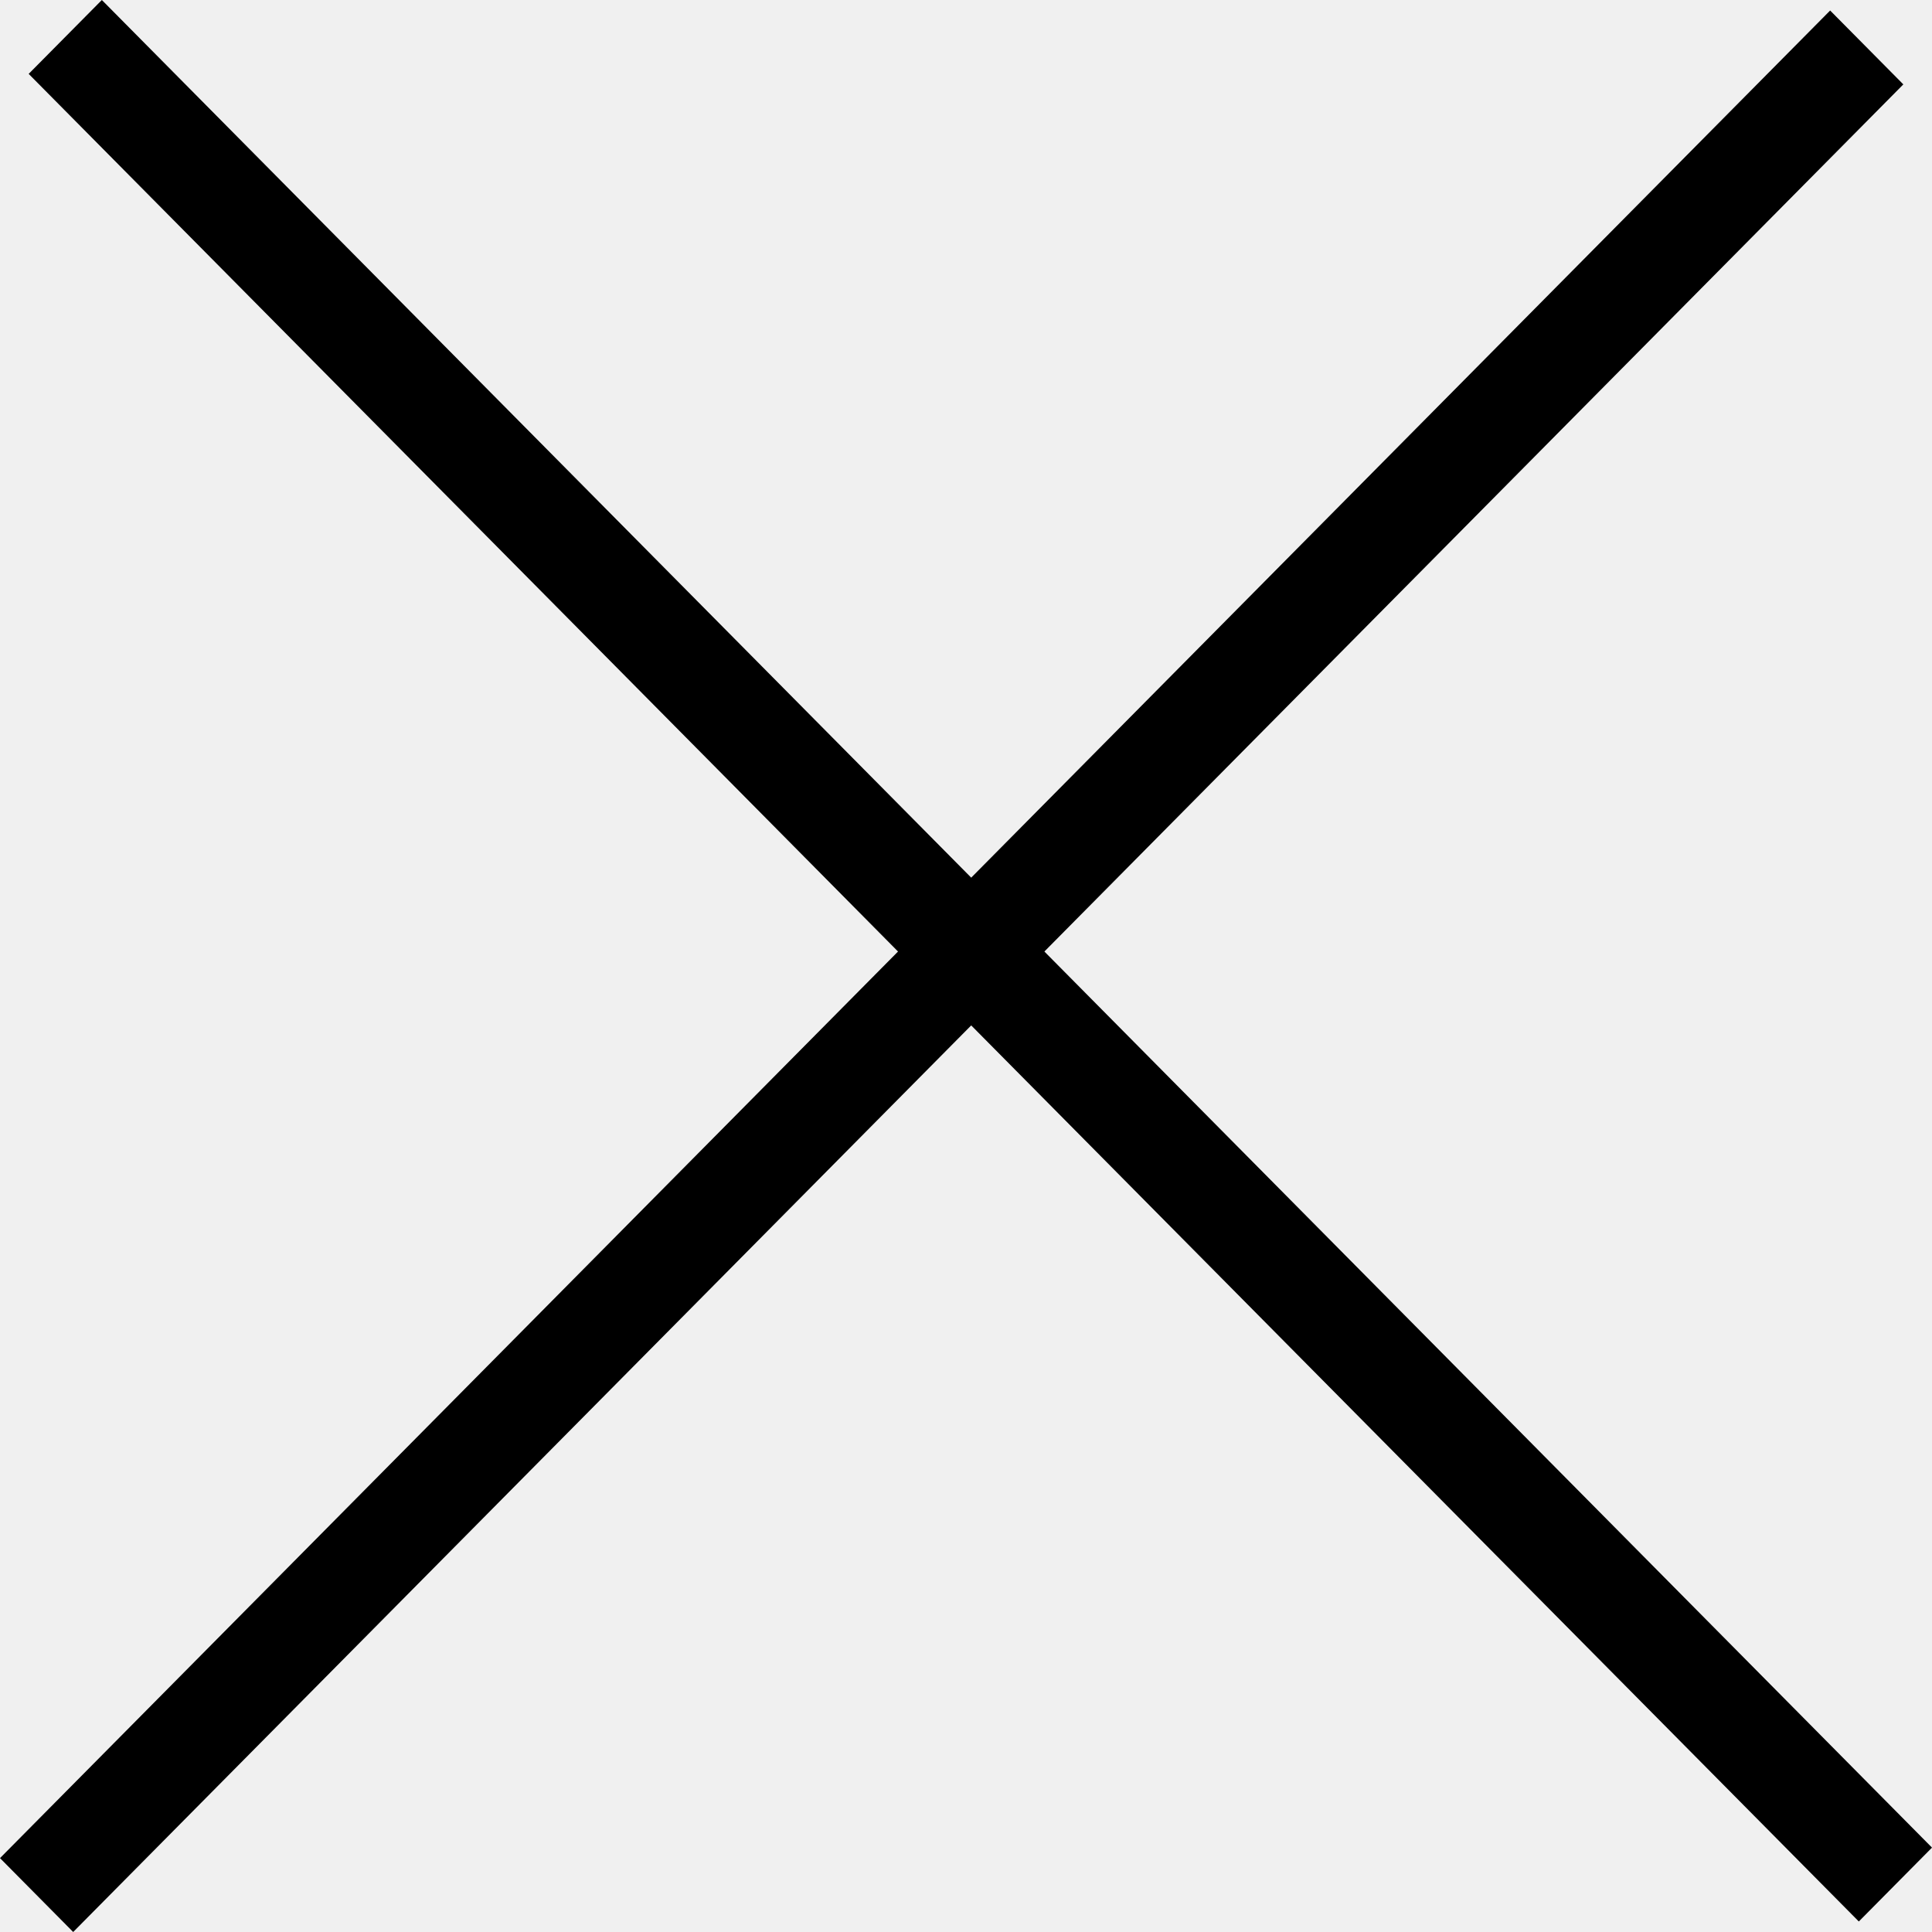
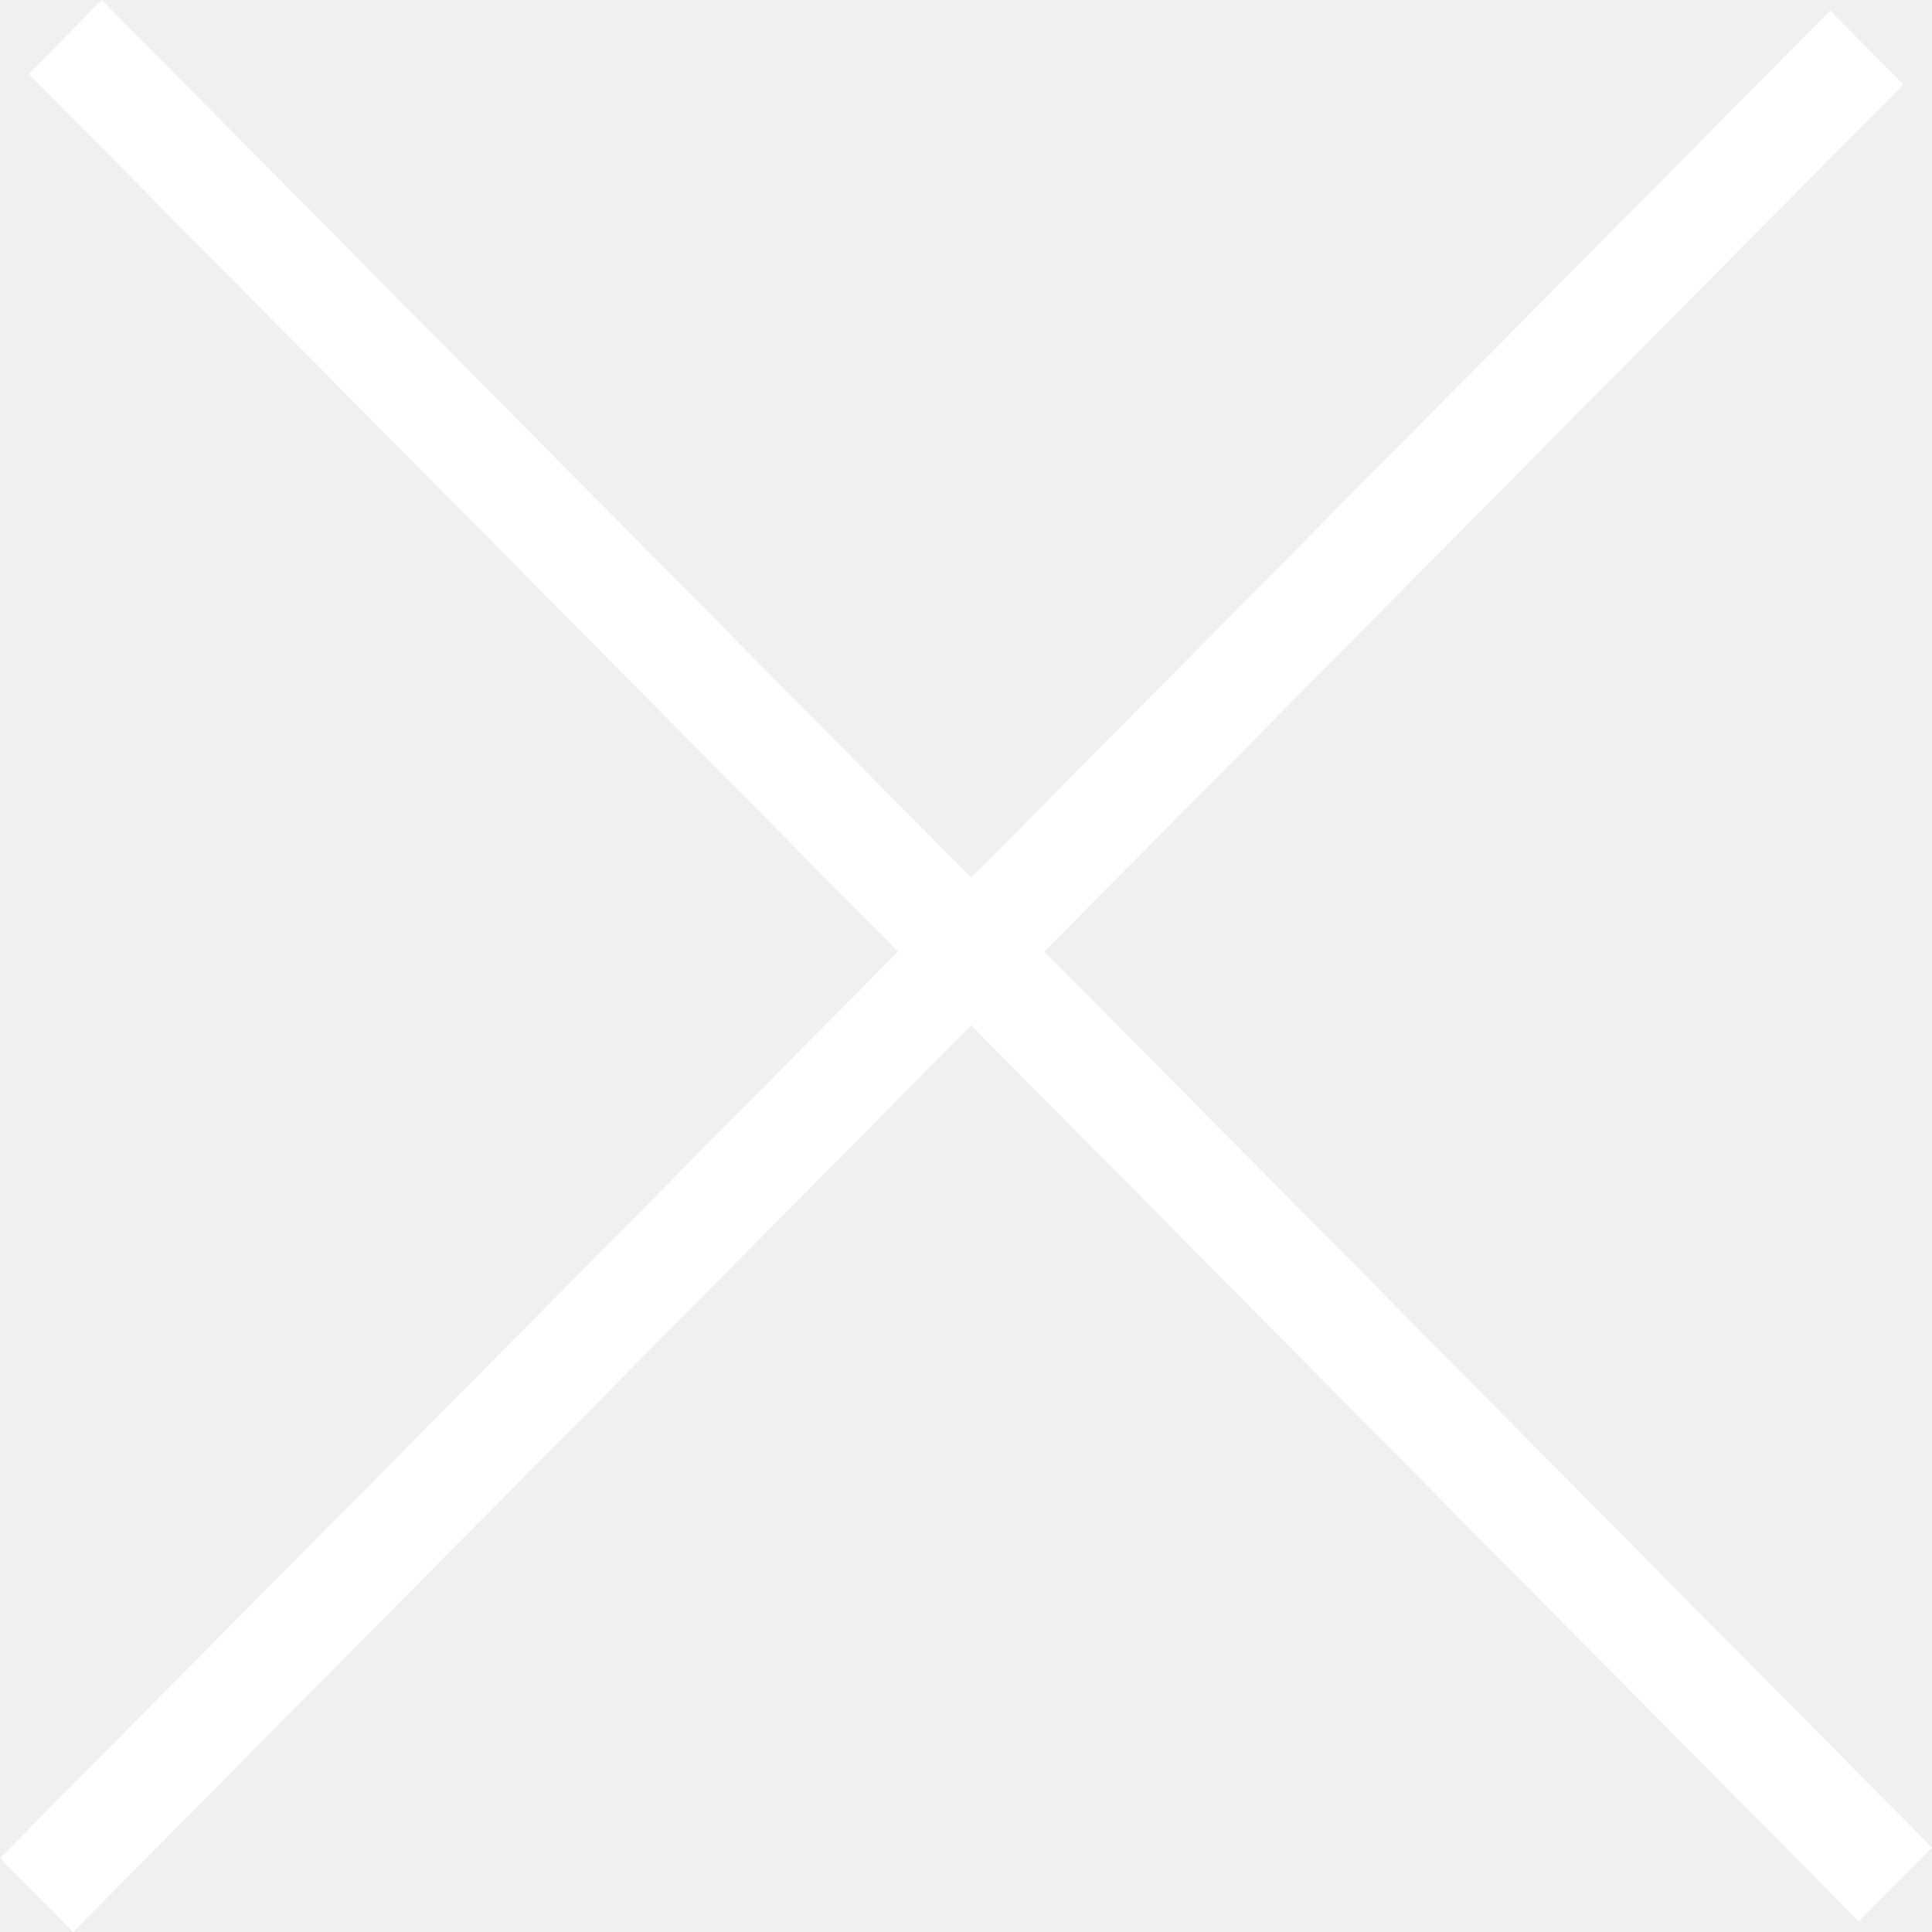
<svg xmlns="http://www.w3.org/2000/svg" width="25" height="25" viewBox="0 0 25 25" fill="none">
-   <path fill-rule="evenodd" clip-rule="evenodd" d="M24.053 24.864L0.371 0.956L1.318 0L25 23.908L24.053 24.864Z" fill="black" />
-   <path fill-rule="evenodd" clip-rule="evenodd" d="M24.629 1.092L0.947 25L0 24.044L23.682 0.136L24.629 1.092Z" fill="black" />
+   <path fill-rule="evenodd" clip-rule="evenodd" d="M24.053 24.864L0.371 0.956L1.318 0L25 23.908L24.053 24.864Z" fill="white" />
+   <path fill-rule="evenodd" clip-rule="evenodd" d="M24.629 1.092L0.947 25L0 24.044L23.682 0.136L24.629 1.092Z" fill="white" />
</svg>
